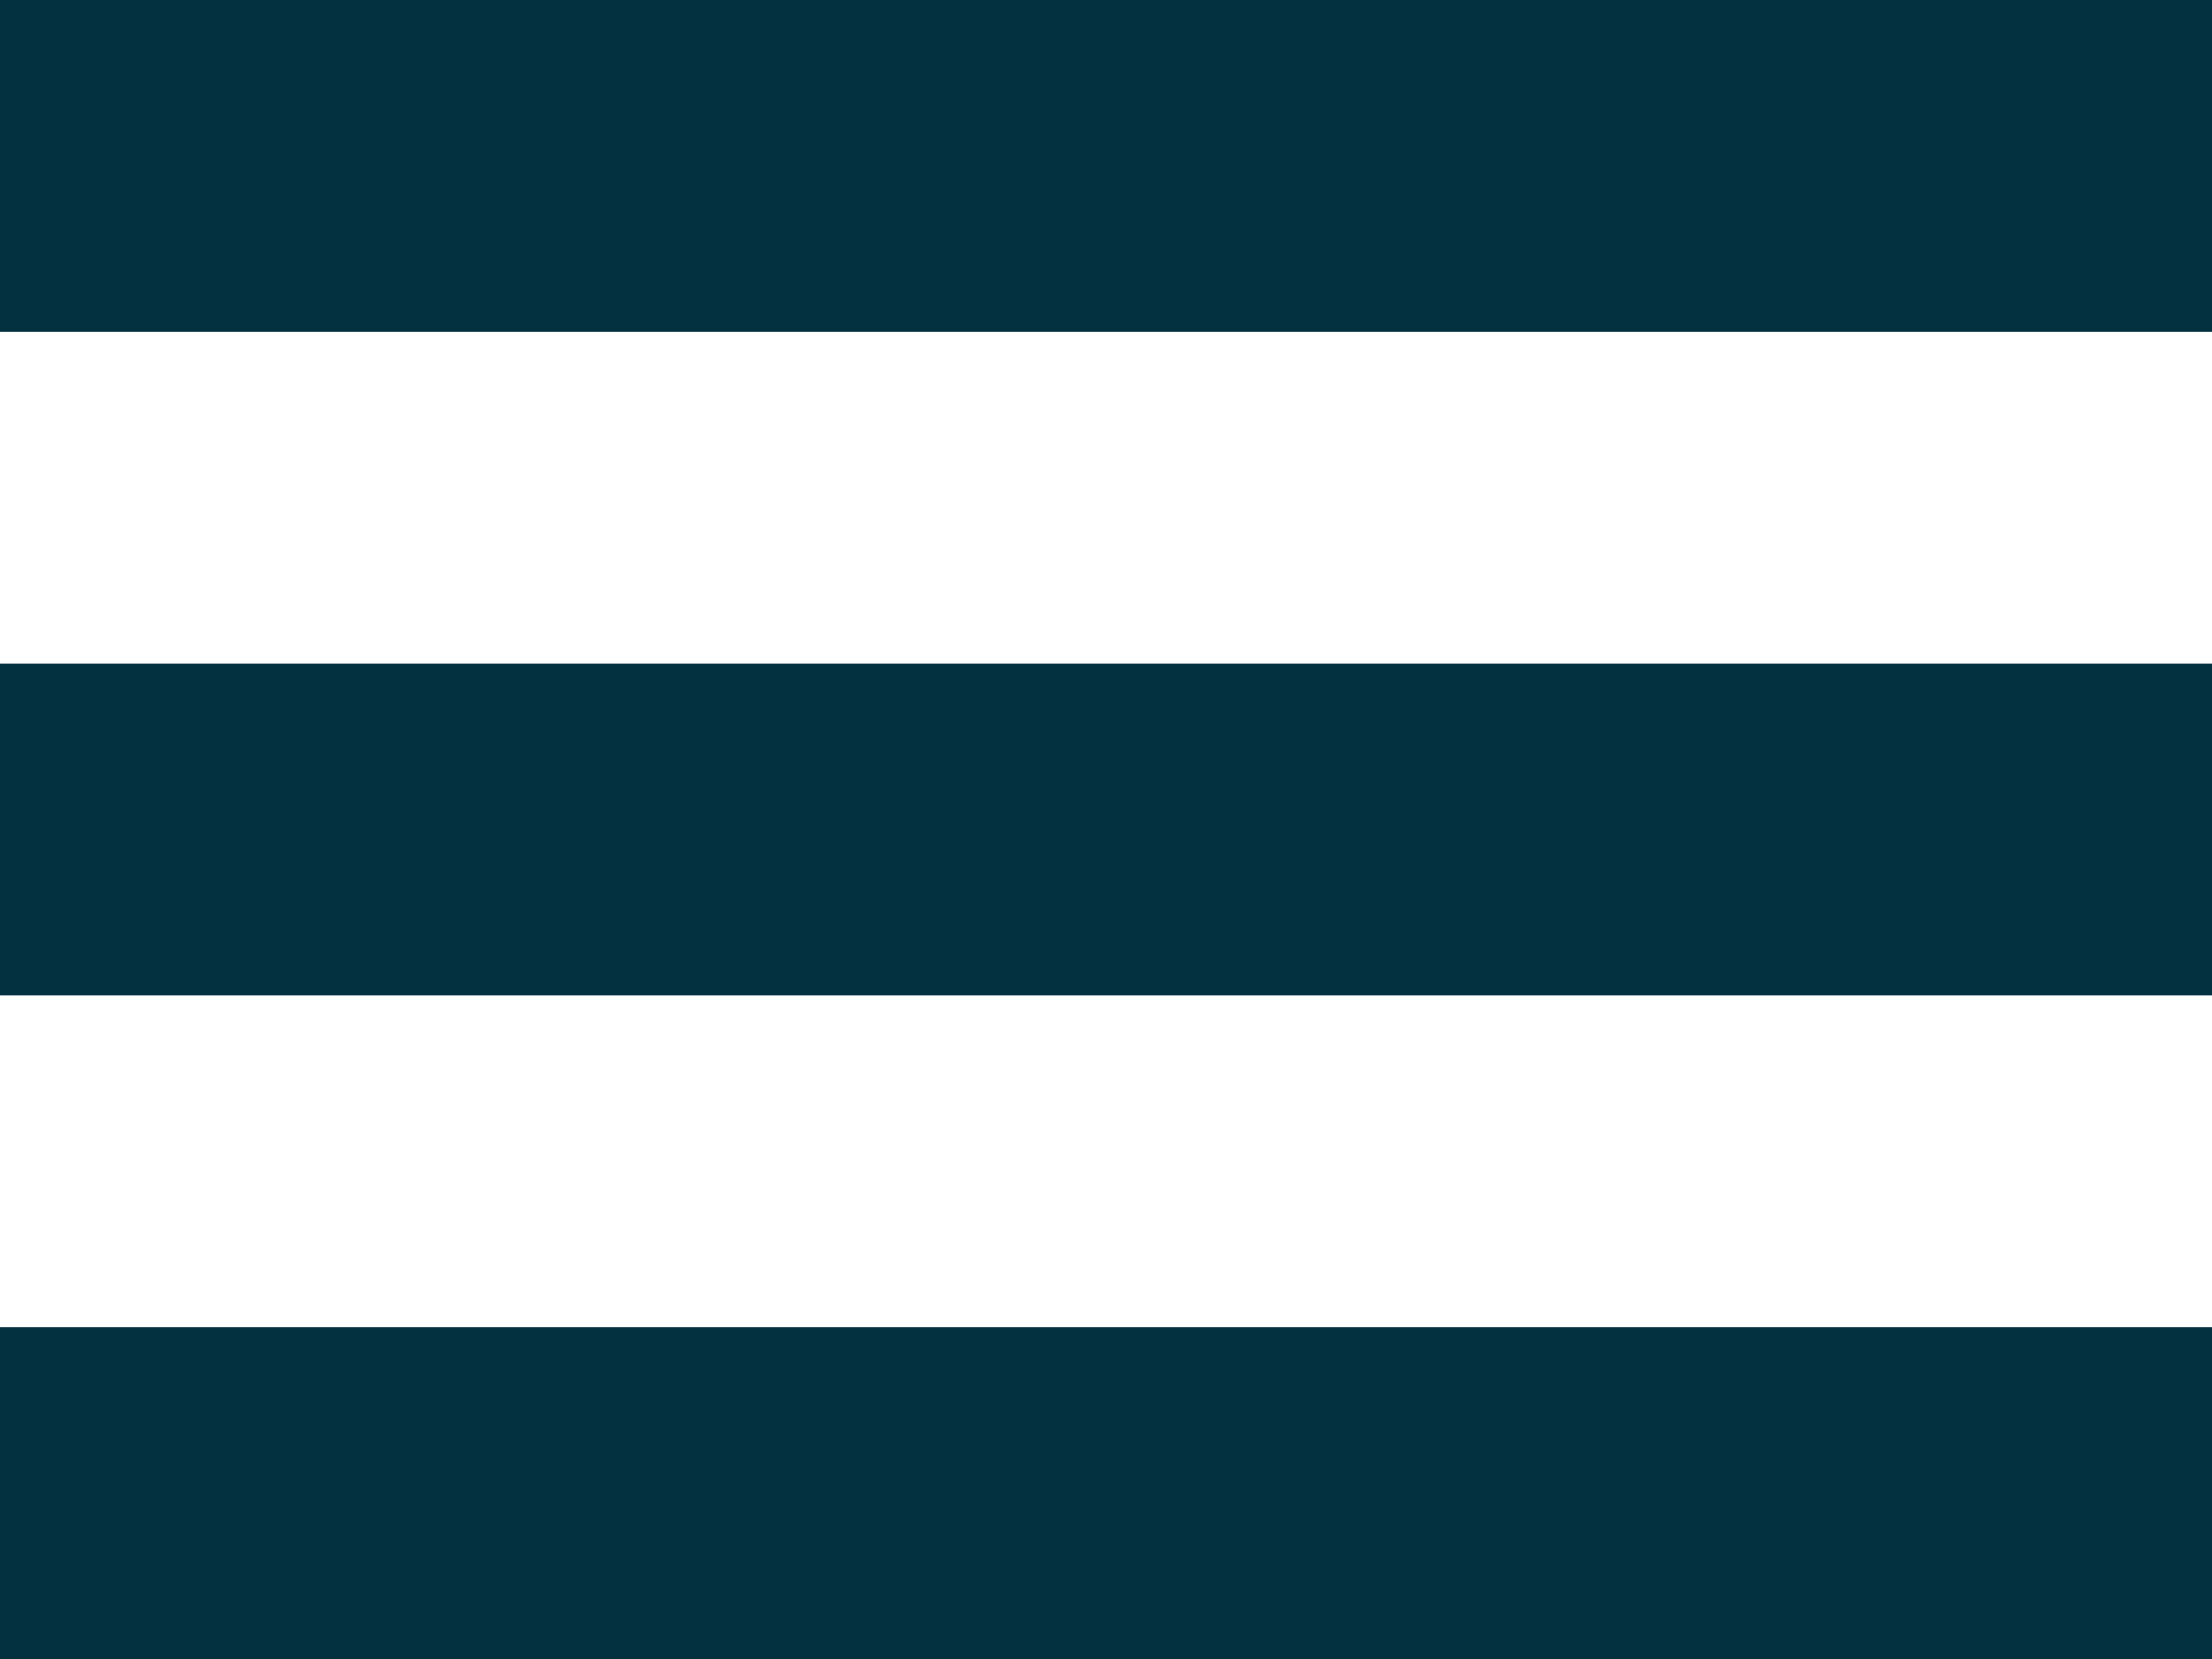
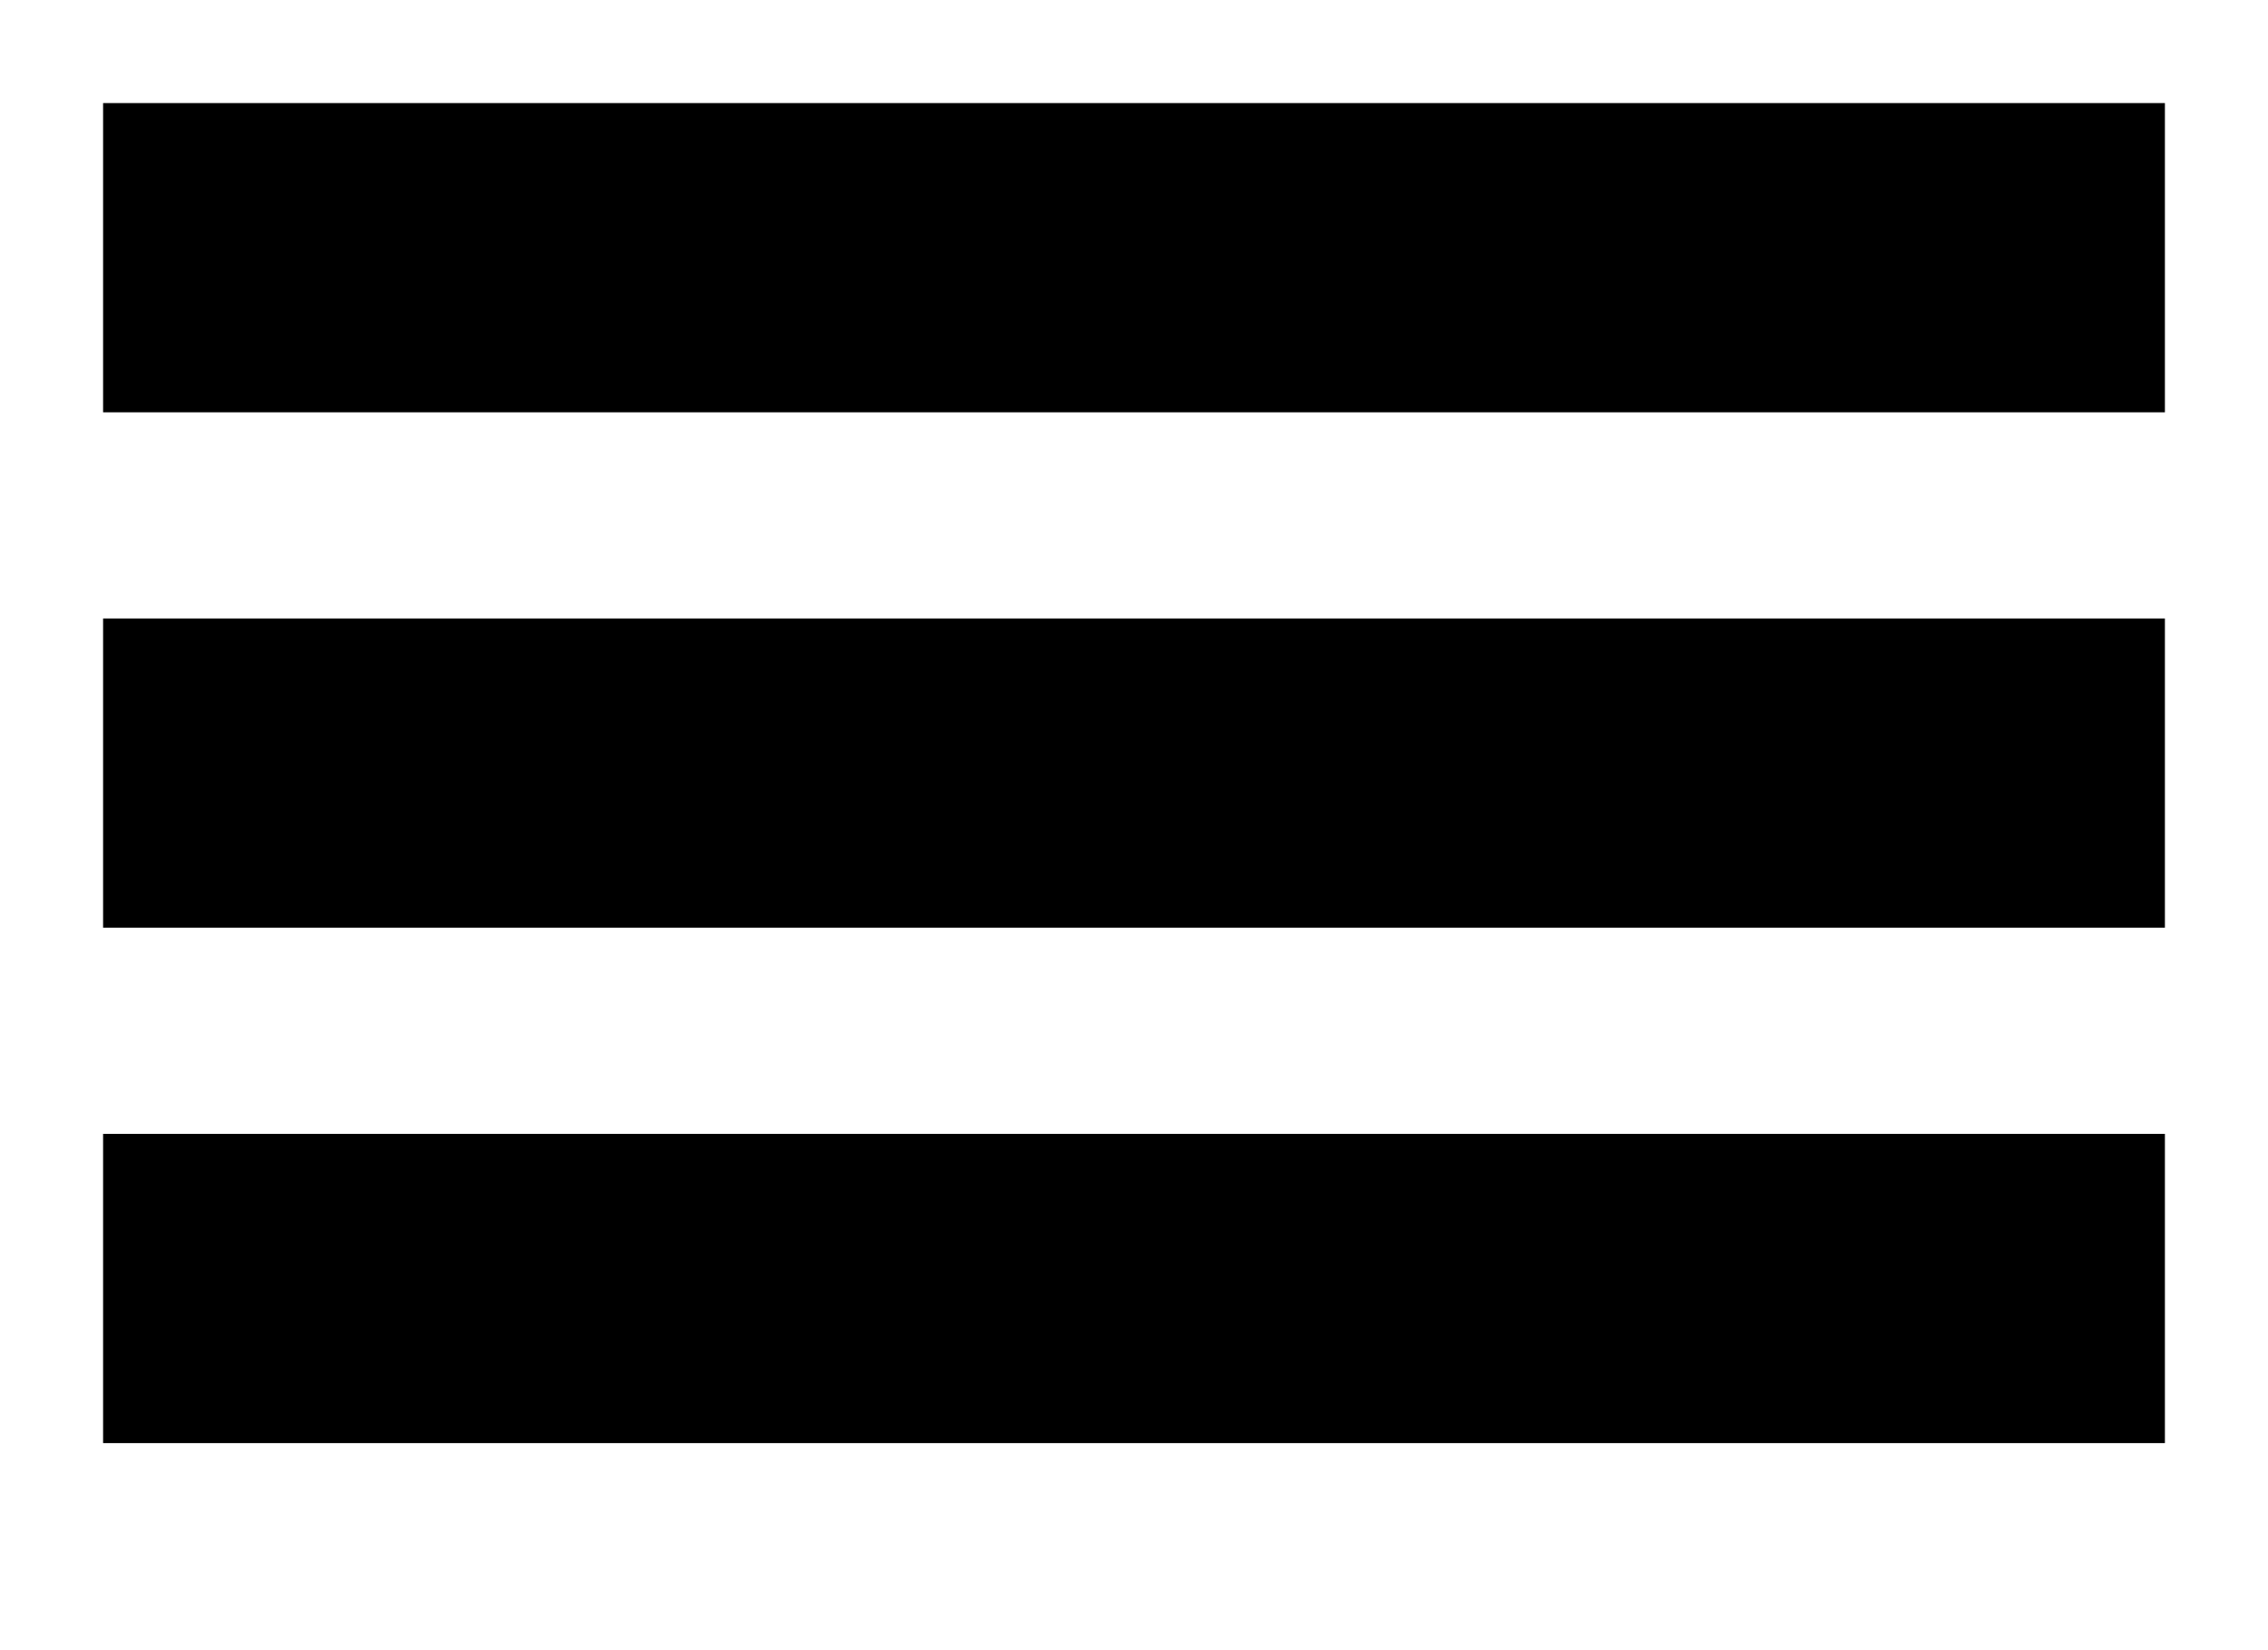
- <svg xmlns="http://www.w3.org/2000/svg" class="icon-nav" width="20px" height="15px" viewBox="0 0 20 15">
-   <rect class="icon-nav__top" x="0" y="0" width="20" height="3" fill="#043140" />
-   <rect class="icon-nav__middle" x="0" y="6" width="20" height="3" fill="#043140" />
-   <rect class="icon-nav__bottom" x="0" y="12" width="20" height="3" fill="#043140" />
+ <svg xmlns="http://www.w3.org/2000/svg" class="navbutton" width="22" height="16" viewBox="0 0 22 16">
+   <rect class="navbutton__top" x="1" y="1" width="20" height="3" />
+   <rect class="navbutton__middle" x="1" y="6" width="20" height="3" />
+   <rect class="navbutton__bottom" x="1" y="11" width="20" height="3" />
</svg>
